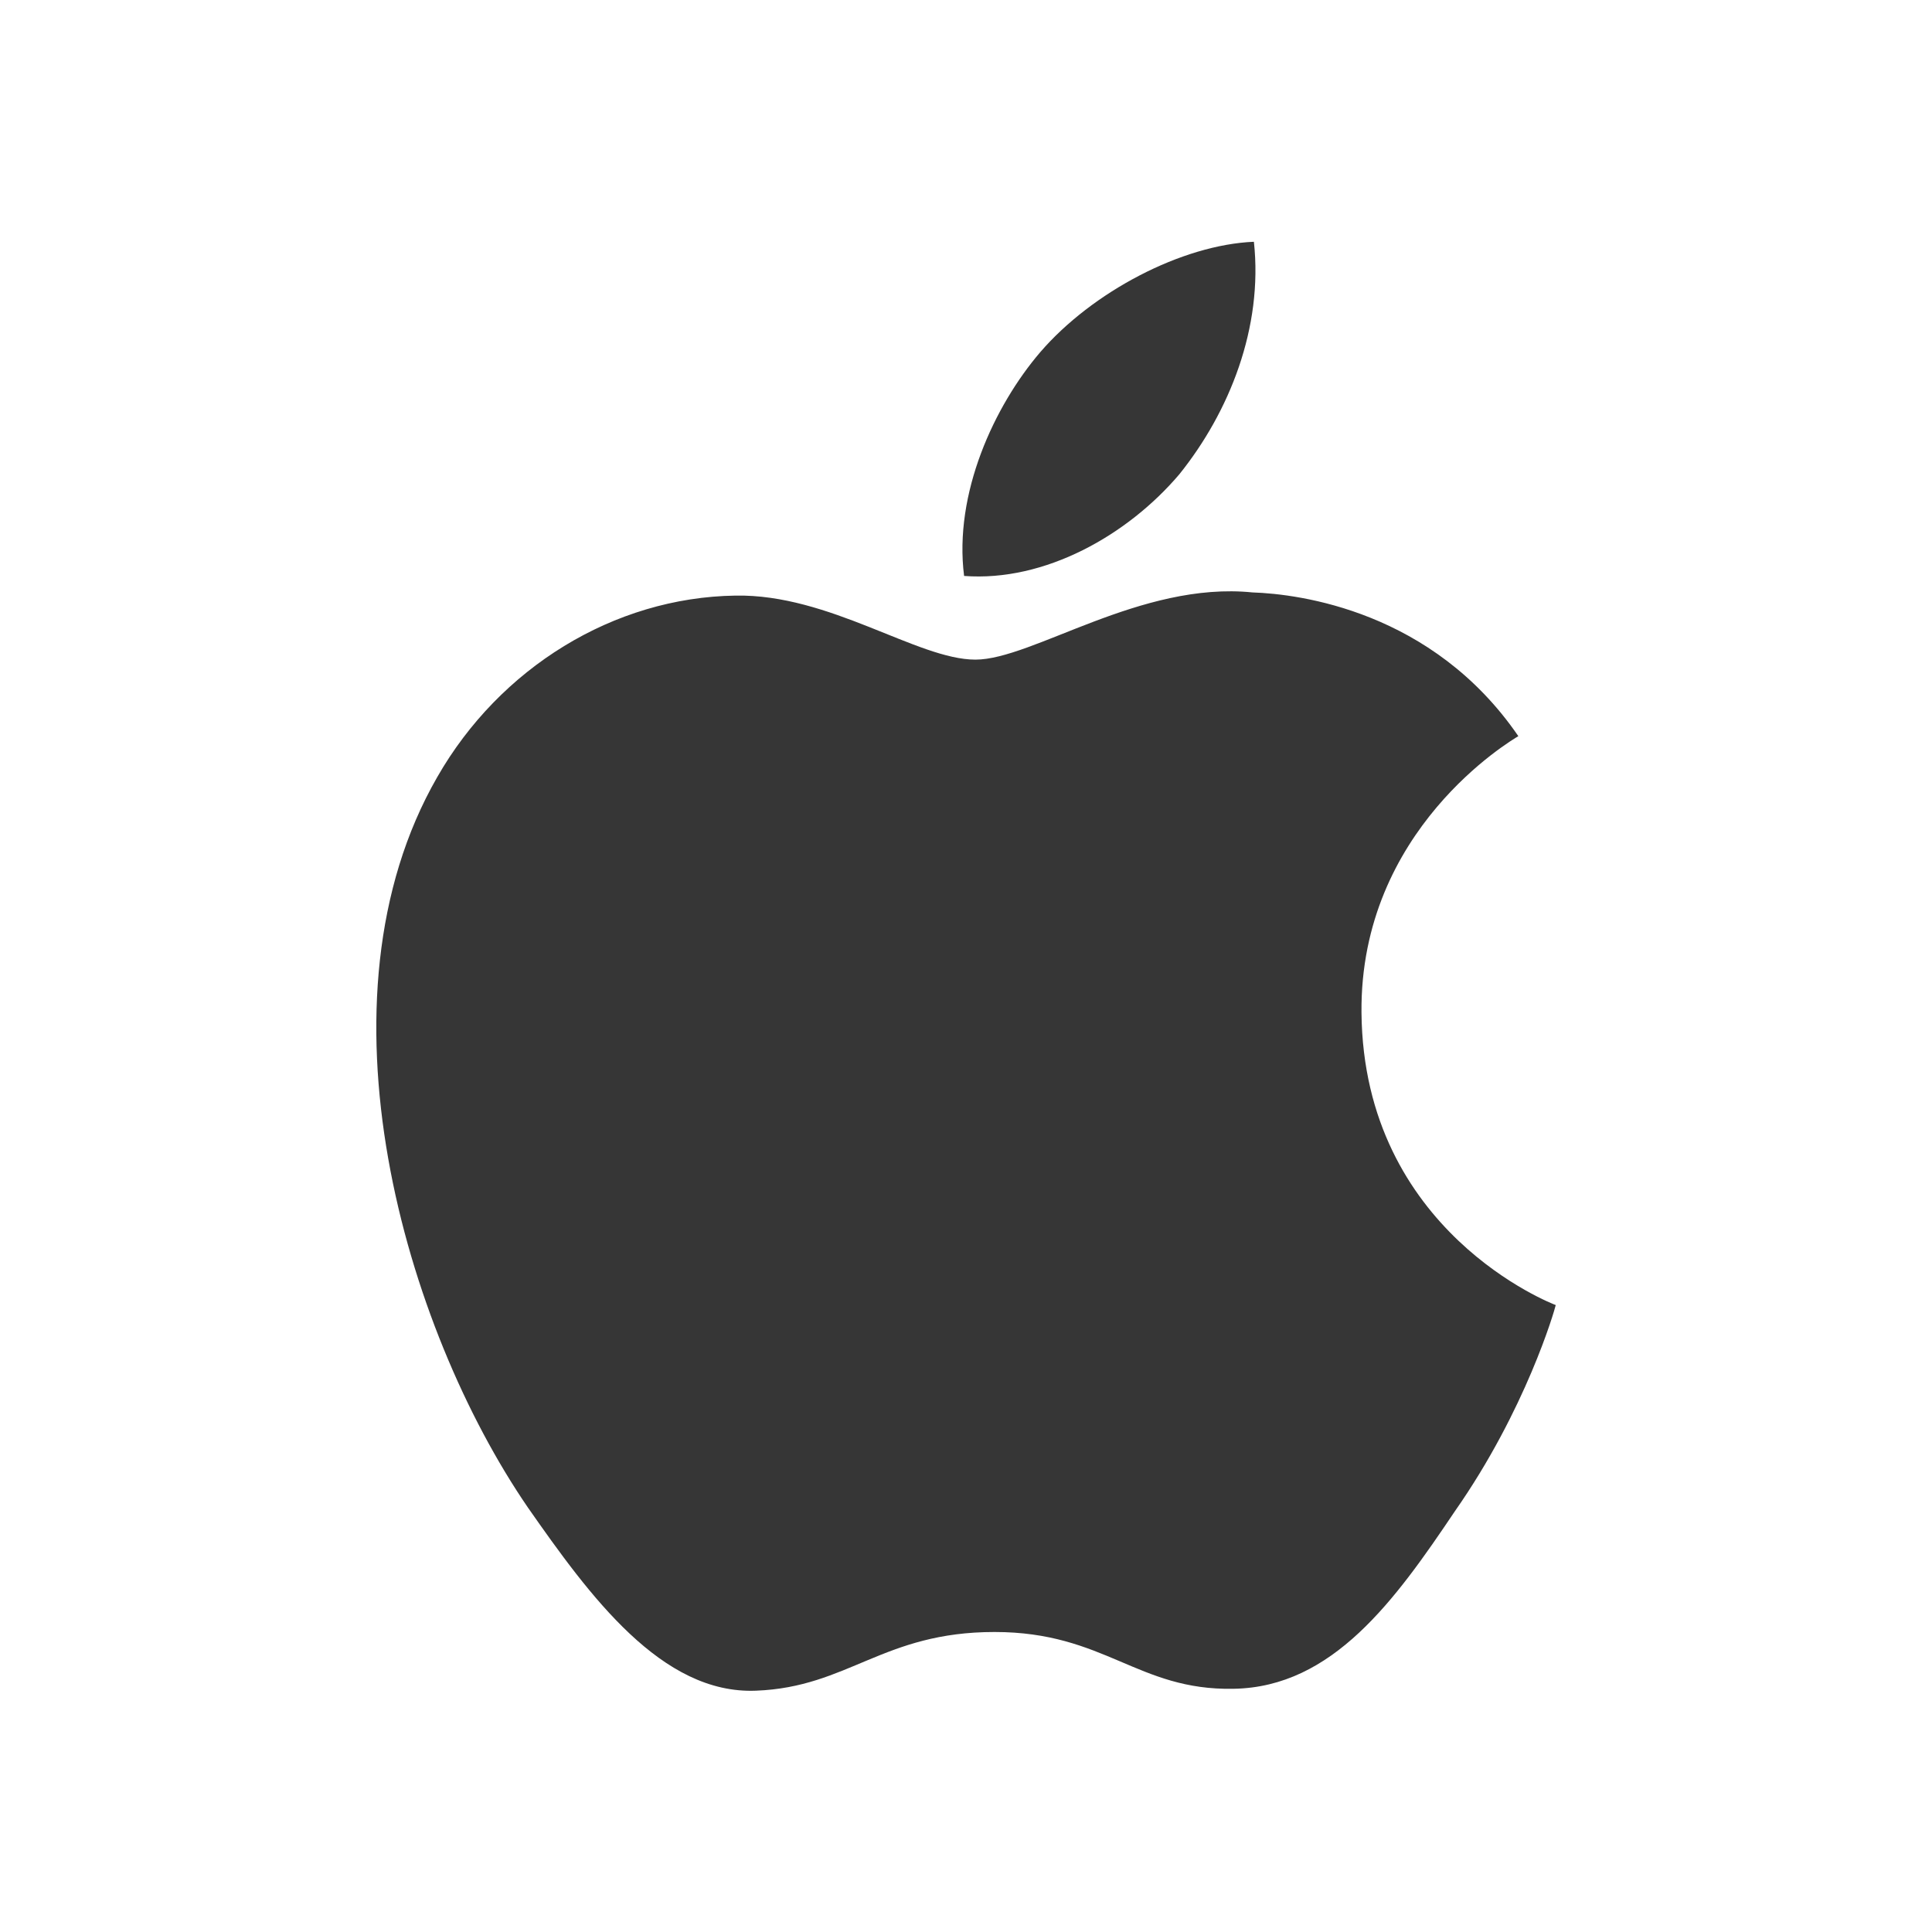
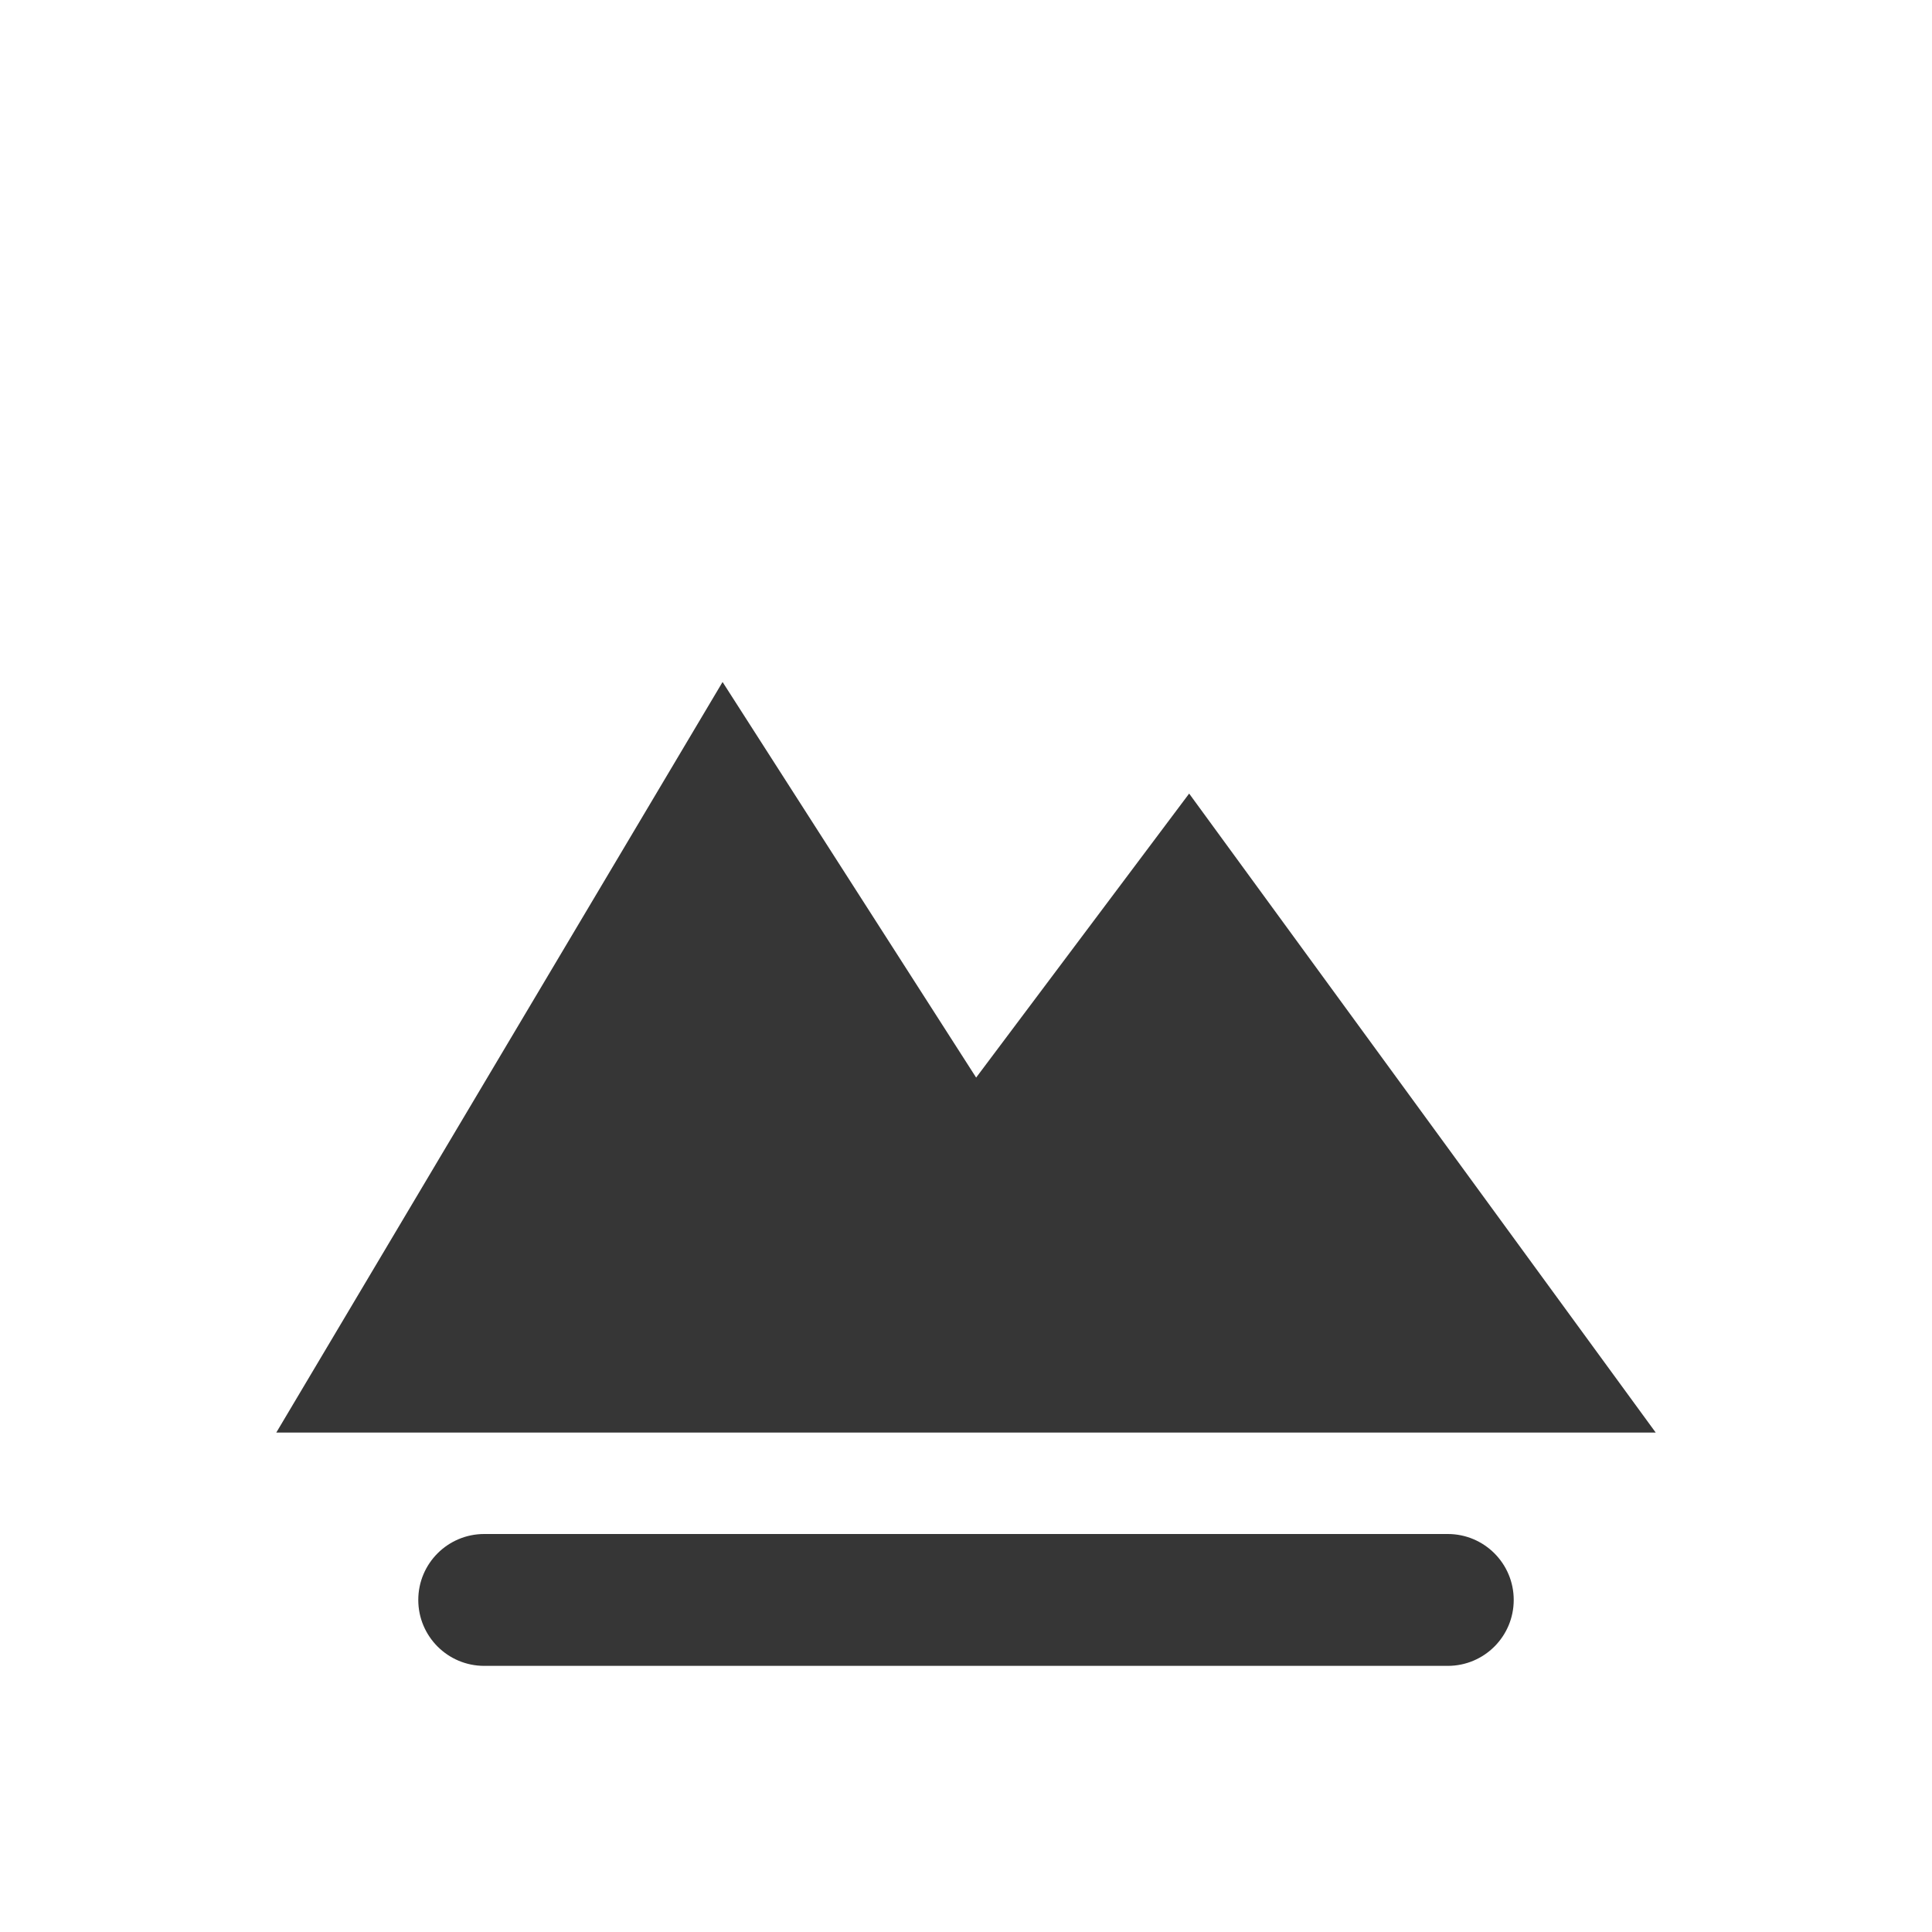
- <svg xmlns="http://www.w3.org/2000/svg" width="16" height="16">
-   <path fill="currentColor" d="M10.356 286.57c.552-.687.926-1.62.823-2.567-.795.033-1.785.552-2.36 1.22-.506.591-.956 1.559-.84 2.47.892.067 1.806-.45 2.377-1.123m2.011 5.945c-.019-2.024 1.656-3.006 1.732-3.053-.948-1.383-2.417-1.57-2.935-1.587-1.235-.126-2.43.742-3.06.742-.64 0-1.609-.727-2.651-.707-1.344.02-2.602.799-3.291 2.003-1.418 2.463-.361 6.08 1 8.066.683.978 1.478 2.066 2.52 2.023 1.02-.039 1.4-.648 2.633-.648 1.22 0 1.577.648 2.64.627 1.096-.018 1.784-.98 2.443-1.96.784-1.12 1.101-2.218 1.114-2.277-.025-.009-2.123-.807-2.145-3.23z" style="color:#363636" transform="matrix(.75 0 0 .75 2 -211)" />
+ <svg xmlns="http://www.w3.org/2000/svg" width="16" height="16" viewBox="0 0 16 16">
+   <defs>
+     <style id="current-color-scheme" type="text/css">.ColorScheme-Text{color:#363636;}</style>
+   </defs>
+   <g class="ColorScheme-Text" fill="currentColor" transform="translate(1.28 1.28) scale(0.84)">
+     <path d="M1.2 12.6 5.6 5.2 8.1 9.1 10.2 6.3 14.8 12.6Z" />
+     <rect x="2.6" y="13.6" width="10.8" height="1.3" rx=".65" />
+   </g>
</svg>
